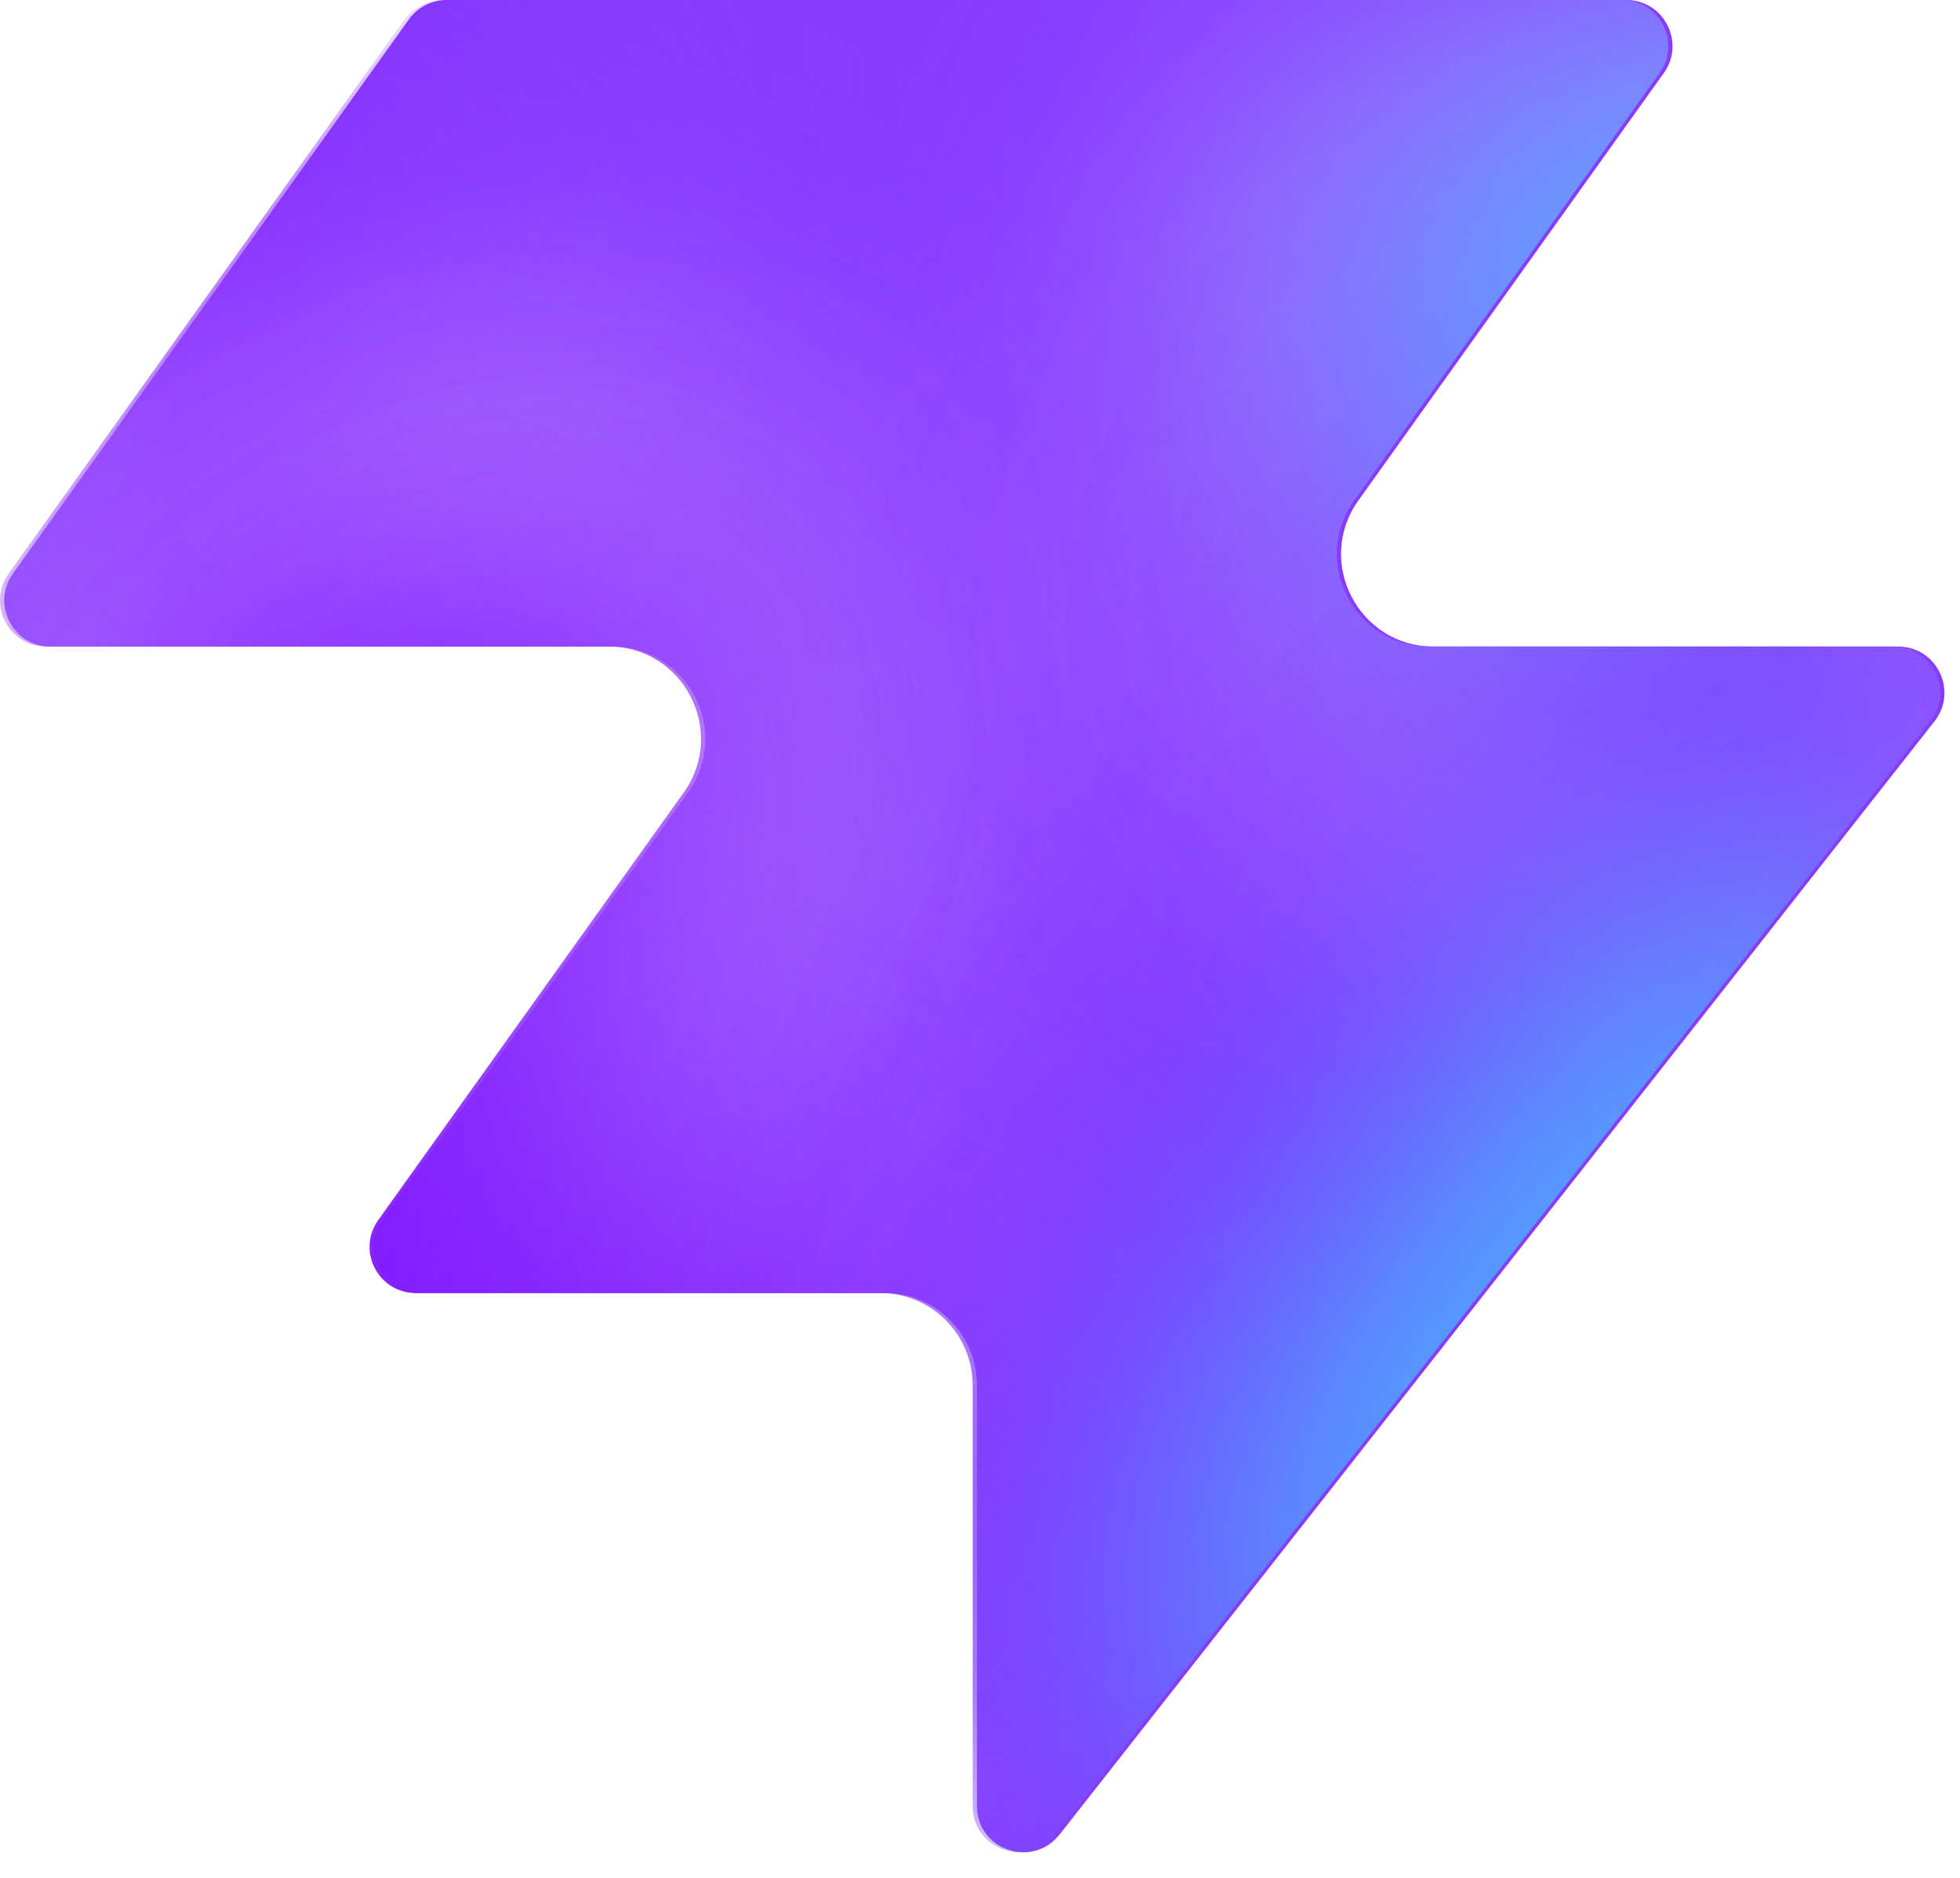
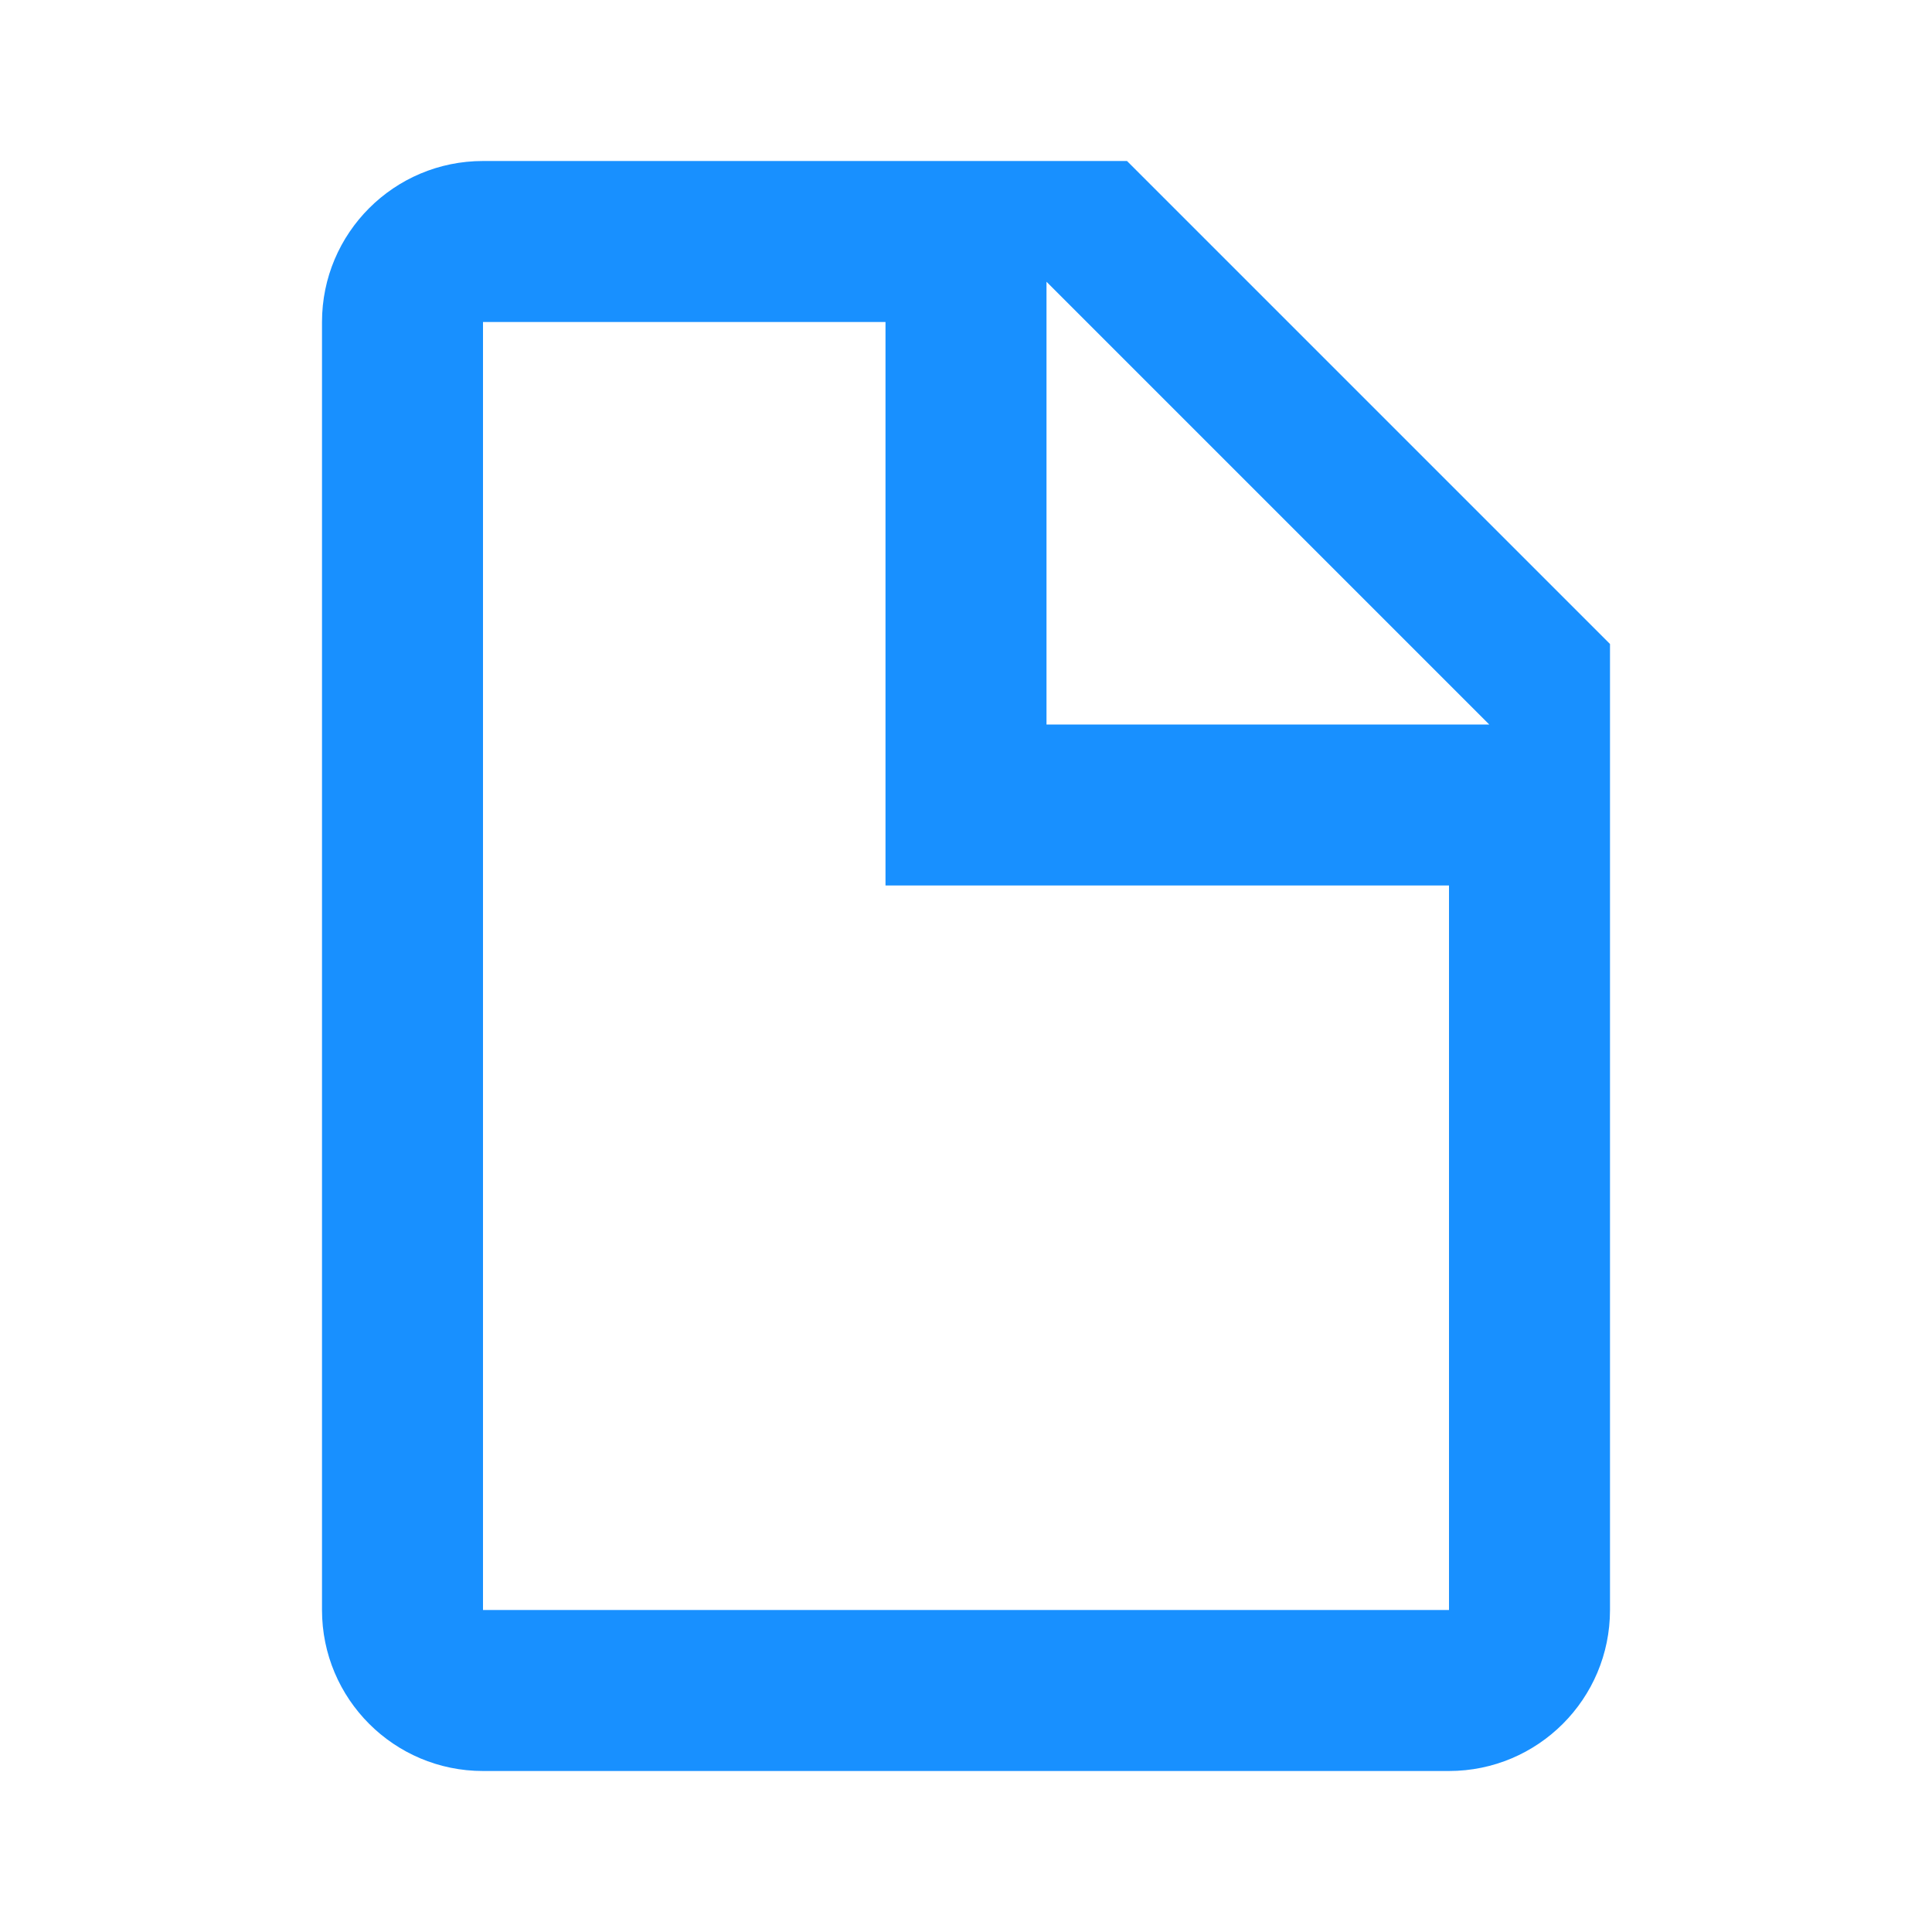
- <svg xmlns="http://www.w3.org/2000/svg" width="48" height="46" fill="none" viewBox="0 0 48 46">
-   <path fill="#863bff" d="M25.946 44.938c-.664.845-2.021.375-2.021-.698V33.937a2.26 2.26 0 0 0-2.262-2.262H10.287c-.92 0-1.456-1.04-.92-1.788l7.48-10.471c1.07-1.497 0-3.578-1.842-3.578H1.237c-.92 0-1.456-1.04-.92-1.788L10.013.474c.214-.297.556-.474.92-.474h28.894c.92 0 1.456 1.04.92 1.788l-7.48 10.471c-1.07 1.498 0 3.579 1.842 3.579h11.377c.943 0 1.473 1.088.89 1.83L25.947 44.94z" style="fill:#863bff;fill:color(display-p3 .525 .23 1);fill-opacity:1" />
-   <mask id="a" width="48" height="46" x="0" y="0" maskUnits="userSpaceOnUse" style="mask-type:alpha">
-     <path fill="#000" d="M25.842 44.938c-.664.844-2.021.375-2.021-.698V33.937a2.26 2.26 0 0 0-2.262-2.262H10.183c-.92 0-1.456-1.04-.92-1.788l7.48-10.471c1.07-1.498 0-3.579-1.842-3.579H1.133c-.92 0-1.456-1.04-.92-1.787L9.91.473c.214-.297.556-.474.92-.474h28.894c.92 0 1.456 1.04.92 1.788l-7.48 10.471c-1.07 1.498 0 3.578 1.842 3.578h11.377c.943 0 1.473 1.088.89 1.832L25.843 44.94z" style="fill:#000;fill-opacity:1" />
-   </mask>
-   <g mask="url(#a)">
-     <g filter="url(#b)">
-       <ellipse cx="5.508" cy="14.704" fill="#ede6ff" rx="5.508" ry="14.704" style="fill:#ede6ff;fill:color(display-p3 .927 .903 1);fill-opacity:1" transform="matrix(.00324 1 1 -.00324 -4.47 31.516)" />
-     </g>
-     <g filter="url(#c)">
-       <ellipse cx="10.399" cy="29.851" fill="#ede6ff" rx="10.399" ry="29.851" style="fill:#ede6ff;fill:color(display-p3 .927 .903 1);fill-opacity:1" transform="matrix(.00324 1 1 -.00324 -39.328 7.883)" />
-     </g>
-     <g filter="url(#d)">
-       <ellipse cx="5.508" cy="30.487" fill="#7e14ff" rx="5.508" ry="30.487" style="fill:#7e14ff;fill:color(display-p3 .492 .077 1);fill-opacity:1" transform="rotate(89.814 -25.913 -14.639)scale(1 -1)" />
-     </g>
-     <g filter="url(#e)">
-       <ellipse cx="5.508" cy="30.599" fill="#7e14ff" rx="5.508" ry="30.599" style="fill:#7e14ff;fill:color(display-p3 .492 .077 1);fill-opacity:1" transform="rotate(89.814 -32.644 -3.334)scale(1 -1)" />
-     </g>
-     <g filter="url(#f)">
-       <ellipse cx="5.508" cy="30.599" fill="#7e14ff" rx="5.508" ry="30.599" style="fill:#7e14ff;fill:color(display-p3 .492 .077 1);fill-opacity:1" transform="matrix(.00324 1 1 -.00324 -34.34 30.47)" />
-     </g>
-     <g filter="url(#g)">
-       <ellipse cx="14.072" cy="22.078" fill="#ede6ff" rx="14.072" ry="22.078" style="fill:#ede6ff;fill:color(display-p3 .927 .903 1);fill-opacity:1" transform="rotate(93.35 24.506 48.493)scale(-1 1)" />
-     </g>
-     <g filter="url(#h)">
-       <ellipse cx="3.47" cy="21.501" fill="#7e14ff" rx="3.47" ry="21.501" style="fill:#7e14ff;fill:color(display-p3 .492 .077 1);fill-opacity:1" transform="rotate(89.009 28.708 47.59)scale(-1 1)" />
-     </g>
-     <g filter="url(#i)">
-       <ellipse cx="3.47" cy="21.501" fill="#7e14ff" rx="3.47" ry="21.501" style="fill:#7e14ff;fill:color(display-p3 .492 .077 1);fill-opacity:1" transform="rotate(89.009 28.708 47.59)scale(-1 1)" />
-     </g>
-     <g filter="url(#j)">
-       <ellipse cx=".387" cy="8.972" fill="#7e14ff" rx="4.407" ry="29.108" style="fill:#7e14ff;fill:color(display-p3 .492 .077 1);fill-opacity:1" transform="rotate(39.51 .387 8.972)" />
-     </g>
-     <g filter="url(#k)">
-       <ellipse cx="47.523" cy="-6.092" fill="#7e14ff" rx="4.407" ry="29.108" style="fill:#7e14ff;fill:color(display-p3 .492 .077 1);fill-opacity:1" transform="rotate(37.892 47.523 -6.092)" />
-     </g>
-     <g filter="url(#l)">
-       <ellipse cx="41.412" cy="6.333" fill="#47bfff" rx="5.971" ry="9.665" style="fill:#47bfff;fill:color(display-p3 .28 .748 1);fill-opacity:1" transform="rotate(37.892 41.412 6.333)" />
-     </g>
-     <g filter="url(#m)">
-       <ellipse cx="-1.879" cy="38.332" fill="#7e14ff" rx="4.407" ry="29.108" style="fill:#7e14ff;fill:color(display-p3 .492 .077 1);fill-opacity:1" transform="rotate(37.892 -1.88 38.332)" />
-     </g>
-     <g filter="url(#n)">
-       <ellipse cx="-1.879" cy="38.332" fill="#7e14ff" rx="4.407" ry="29.108" style="fill:#7e14ff;fill:color(display-p3 .492 .077 1);fill-opacity:1" transform="rotate(37.892 -1.88 38.332)" />
-     </g>
-     <g filter="url(#o)">
-       <ellipse cx="35.651" cy="29.907" fill="#7e14ff" rx="4.407" ry="29.108" style="fill:#7e14ff;fill:color(display-p3 .492 .077 1);fill-opacity:1" transform="rotate(37.892 35.651 29.907)" />
-     </g>
-     <g filter="url(#p)">
-       <ellipse cx="38.418" cy="32.4" fill="#47bfff" rx="5.971" ry="15.297" style="fill:#47bfff;fill:color(display-p3 .28 .748 1);fill-opacity:1" transform="rotate(37.892 38.418 32.4)" />
-     </g>
-   </g>
-   <defs>
-     <filter id="b" width="60.045" height="41.654" x="-19.77" y="16.149" color-interpolation-filters="sRGB" filterUnits="userSpaceOnUse">
-       <feFlood flood-opacity="0" result="BackgroundImageFix" />
-       <feBlend in="SourceGraphic" in2="BackgroundImageFix" result="shape" />
-       <feGaussianBlur result="effect1_foregroundBlur_2002_17158" stdDeviation="7.659" />
-     </filter>
-     <filter id="c" width="90.34" height="51.437" x="-54.613" y="-7.533" color-interpolation-filters="sRGB" filterUnits="userSpaceOnUse">
-       <feFlood flood-opacity="0" result="BackgroundImageFix" />
-       <feBlend in="SourceGraphic" in2="BackgroundImageFix" result="shape" />
-       <feGaussianBlur result="effect1_foregroundBlur_2002_17158" stdDeviation="7.659" />
-     </filter>
-     <filter id="d" width="79.355" height="29.4" x="-49.64" y="2.03" color-interpolation-filters="sRGB" filterUnits="userSpaceOnUse">
-       <feFlood flood-opacity="0" result="BackgroundImageFix" />
-       <feBlend in="SourceGraphic" in2="BackgroundImageFix" result="shape" />
-       <feGaussianBlur result="effect1_foregroundBlur_2002_17158" stdDeviation="4.596" />
-     </filter>
-     <filter id="e" width="79.579" height="29.4" x="-45.045" y="20.029" color-interpolation-filters="sRGB" filterUnits="userSpaceOnUse">
-       <feFlood flood-opacity="0" result="BackgroundImageFix" />
-       <feBlend in="SourceGraphic" in2="BackgroundImageFix" result="shape" />
-       <feGaussianBlur result="effect1_foregroundBlur_2002_17158" stdDeviation="4.596" />
-     </filter>
-     <filter id="f" width="79.579" height="29.4" x="-43.513" y="21.178" color-interpolation-filters="sRGB" filterUnits="userSpaceOnUse">
-       <feFlood flood-opacity="0" result="BackgroundImageFix" />
-       <feBlend in="SourceGraphic" in2="BackgroundImageFix" result="shape" />
-       <feGaussianBlur result="effect1_foregroundBlur_2002_17158" stdDeviation="4.596" />
-     </filter>
-     <filter id="g" width="74.749" height="58.852" x="15.756" y="-17.901" color-interpolation-filters="sRGB" filterUnits="userSpaceOnUse">
-       <feFlood flood-opacity="0" result="BackgroundImageFix" />
-       <feBlend in="SourceGraphic" in2="BackgroundImageFix" result="shape" />
-       <feGaussianBlur result="effect1_foregroundBlur_2002_17158" stdDeviation="7.659" />
-     </filter>
-     <filter id="h" width="61.377" height="25.362" x="23.548" y="2.284" color-interpolation-filters="sRGB" filterUnits="userSpaceOnUse">
-       <feFlood flood-opacity="0" result="BackgroundImageFix" />
-       <feBlend in="SourceGraphic" in2="BackgroundImageFix" result="shape" />
-       <feGaussianBlur result="effect1_foregroundBlur_2002_17158" stdDeviation="4.596" />
-     </filter>
-     <filter id="i" width="61.377" height="25.362" x="23.548" y="2.284" color-interpolation-filters="sRGB" filterUnits="userSpaceOnUse">
-       <feFlood flood-opacity="0" result="BackgroundImageFix" />
-       <feBlend in="SourceGraphic" in2="BackgroundImageFix" result="shape" />
-       <feGaussianBlur result="effect1_foregroundBlur_2002_17158" stdDeviation="4.596" />
-     </filter>
-     <filter id="j" width="56.045" height="63.649" x="-27.636" y="-22.853" color-interpolation-filters="sRGB" filterUnits="userSpaceOnUse">
-       <feFlood flood-opacity="0" result="BackgroundImageFix" />
-       <feBlend in="SourceGraphic" in2="BackgroundImageFix" result="shape" />
-       <feGaussianBlur result="effect1_foregroundBlur_2002_17158" stdDeviation="4.596" />
-     </filter>
-     <filter id="k" width="54.814" height="64.646" x="20.116" y="-38.415" color-interpolation-filters="sRGB" filterUnits="userSpaceOnUse">
-       <feFlood flood-opacity="0" result="BackgroundImageFix" />
-       <feBlend in="SourceGraphic" in2="BackgroundImageFix" result="shape" />
-       <feGaussianBlur result="effect1_foregroundBlur_2002_17158" stdDeviation="4.596" />
-     </filter>
-     <filter id="l" width="33.541" height="35.313" x="24.641" y="-11.323" color-interpolation-filters="sRGB" filterUnits="userSpaceOnUse">
-       <feFlood flood-opacity="0" result="BackgroundImageFix" />
-       <feBlend in="SourceGraphic" in2="BackgroundImageFix" result="shape" />
-       <feGaussianBlur result="effect1_foregroundBlur_2002_17158" stdDeviation="4.596" />
-     </filter>
-     <filter id="m" width="54.814" height="64.646" x="-29.286" y="6.009" color-interpolation-filters="sRGB" filterUnits="userSpaceOnUse">
-       <feFlood flood-opacity="0" result="BackgroundImageFix" />
-       <feBlend in="SourceGraphic" in2="BackgroundImageFix" result="shape" />
-       <feGaussianBlur result="effect1_foregroundBlur_2002_17158" stdDeviation="4.596" />
-     </filter>
-     <filter id="n" width="54.814" height="64.646" x="-29.286" y="6.009" color-interpolation-filters="sRGB" filterUnits="userSpaceOnUse">
-       <feFlood flood-opacity="0" result="BackgroundImageFix" />
-       <feBlend in="SourceGraphic" in2="BackgroundImageFix" result="shape" />
-       <feGaussianBlur result="effect1_foregroundBlur_2002_17158" stdDeviation="4.596" />
-     </filter>
-     <filter id="o" width="54.814" height="64.646" x="8.244" y="-2.416" color-interpolation-filters="sRGB" filterUnits="userSpaceOnUse">
-       <feFlood flood-opacity="0" result="BackgroundImageFix" />
-       <feBlend in="SourceGraphic" in2="BackgroundImageFix" result="shape" />
-       <feGaussianBlur result="effect1_foregroundBlur_2002_17158" stdDeviation="4.596" />
-     </filter>
-     <filter id="p" width="39.409" height="43.623" x="18.713" y="10.588" color-interpolation-filters="sRGB" filterUnits="userSpaceOnUse">
-       <feFlood flood-opacity="0" result="BackgroundImageFix" />
-       <feBlend in="SourceGraphic" in2="BackgroundImageFix" result="shape" />
-       <feGaussianBlur result="effect1_foregroundBlur_2002_17158" stdDeviation="4.596" />
-     </filter>
-   </defs>
+ <svg xmlns="http://www.w3.org/2000/svg" viewBox="0 0 24 24" fill="#1890ff">
+   <path d="M14 2H6a2 2 0 0 0-2 2v16a2 2 0 0 0 2 2h12a2 2 0 0 0 2-2V8l-6-6zm-1 1.5L18.5 9H13V3.5zM6 20V4h5v7h7v9H6z" />
</svg>
